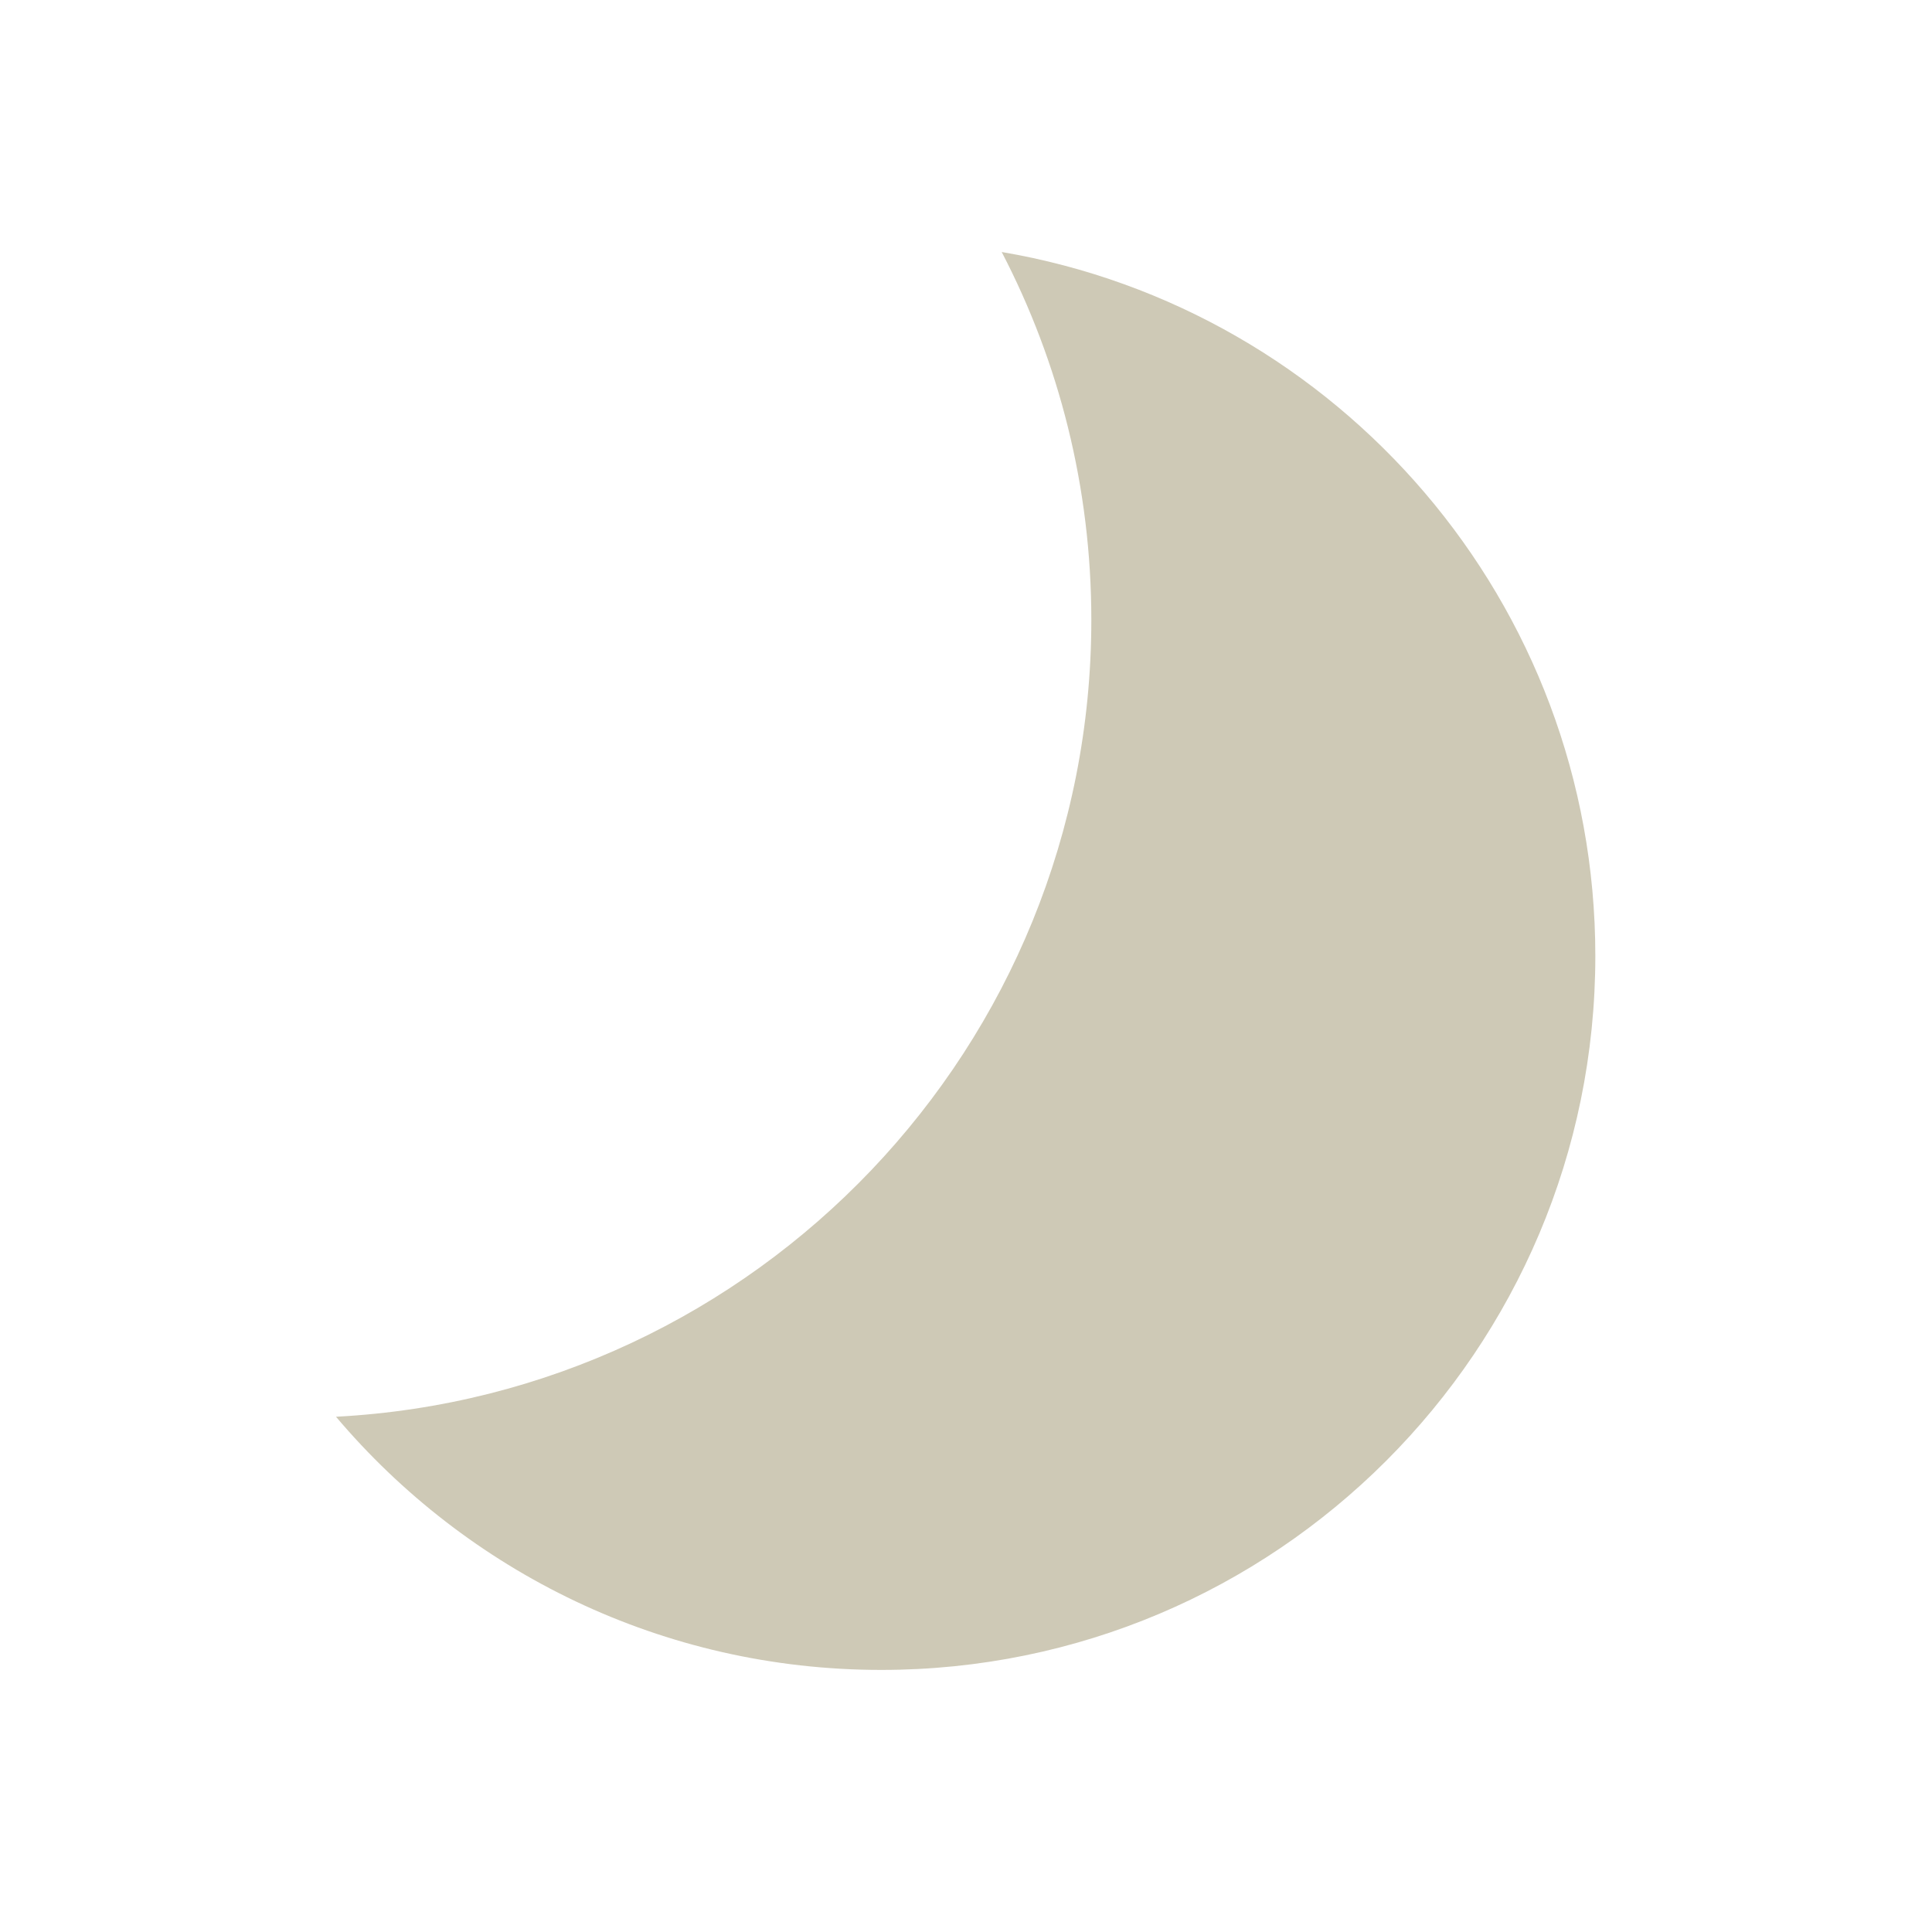
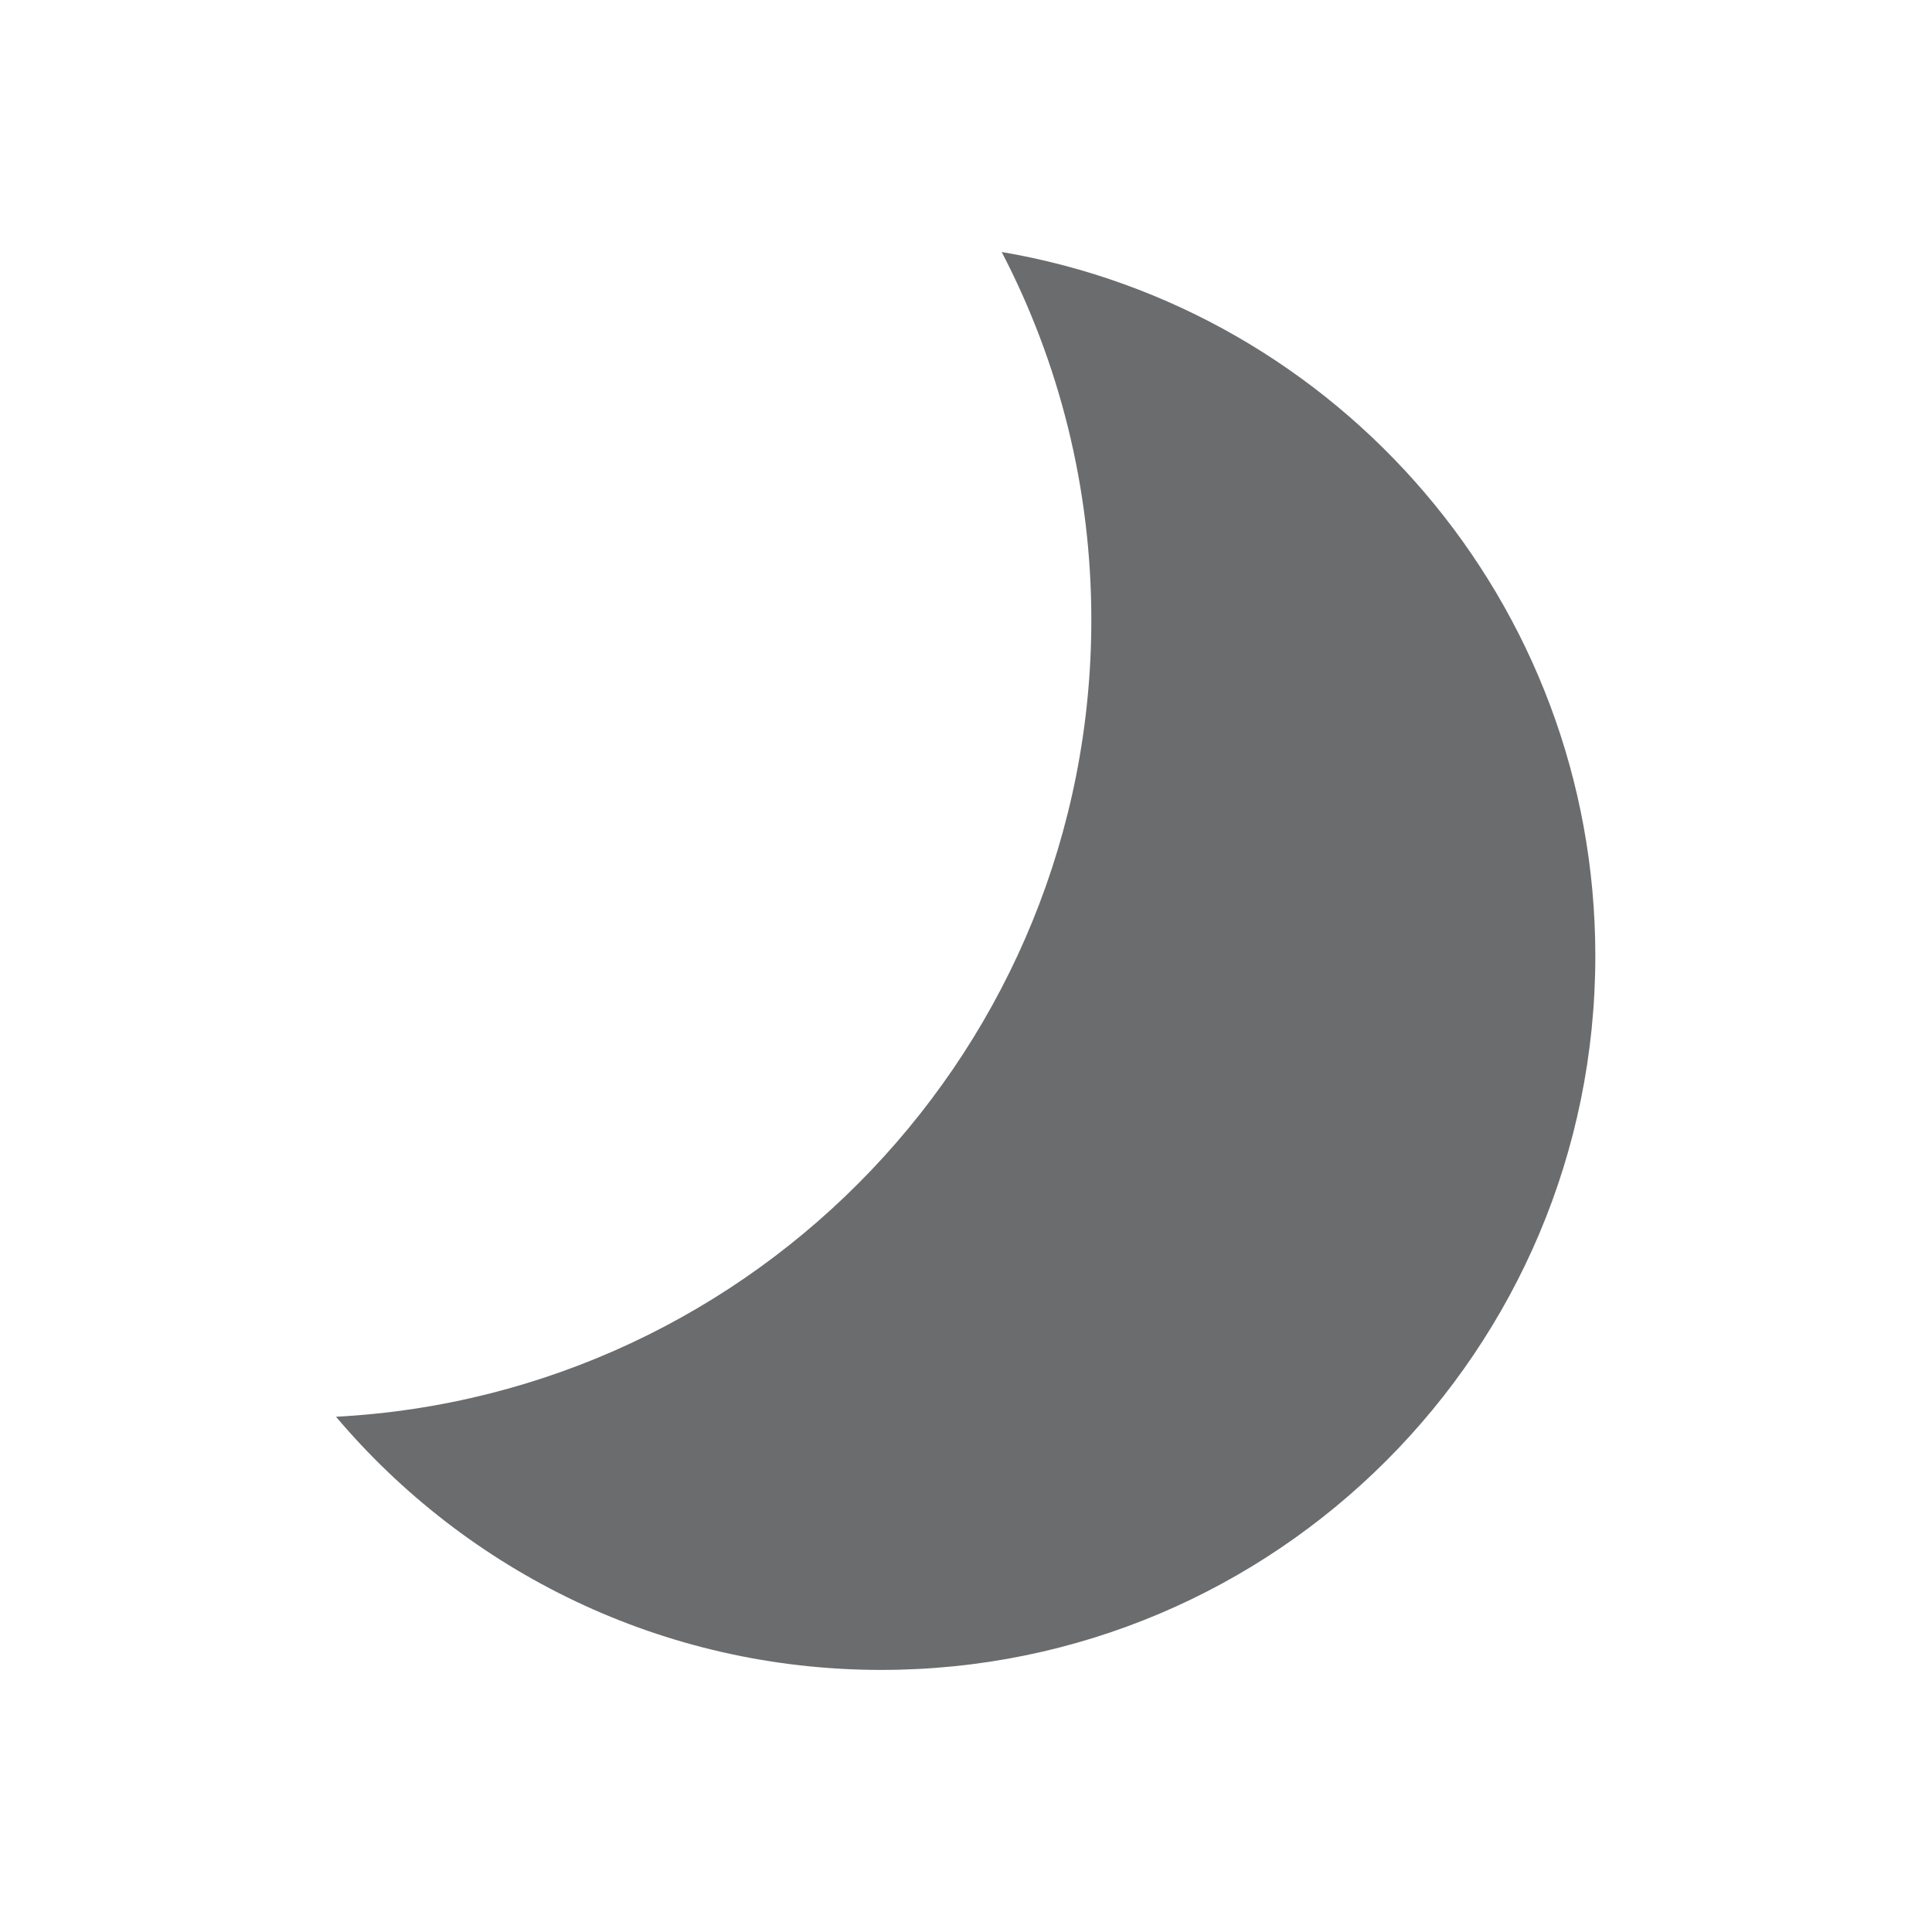
<svg xmlns="http://www.w3.org/2000/svg" width="23" height="23" viewBox="0 0 23 23" fill="none">
-   <path d="M4 16.866C9.011 16.603 12.992 12.456 12.992 7.38C12.992 5.8 12.607 4.311 11.925 3C15.937 3.681 18.992 7.174 18.992 11.38C18.992 16.074 15.187 19.88 10.492 19.88C7.889 19.88 5.559 18.71 4 16.866Z" fill="#CEC9B6" />
+   <path d="M4 16.866C9.011 16.603 12.992 12.456 12.992 7.38C12.992 5.8 12.607 4.311 11.925 3C15.937 3.681 18.992 7.174 18.992 11.38C18.992 16.074 15.187 19.88 10.492 19.88C7.889 19.88 5.559 18.71 4 16.866Z" fill="#6A6C6E" />
</svg>
